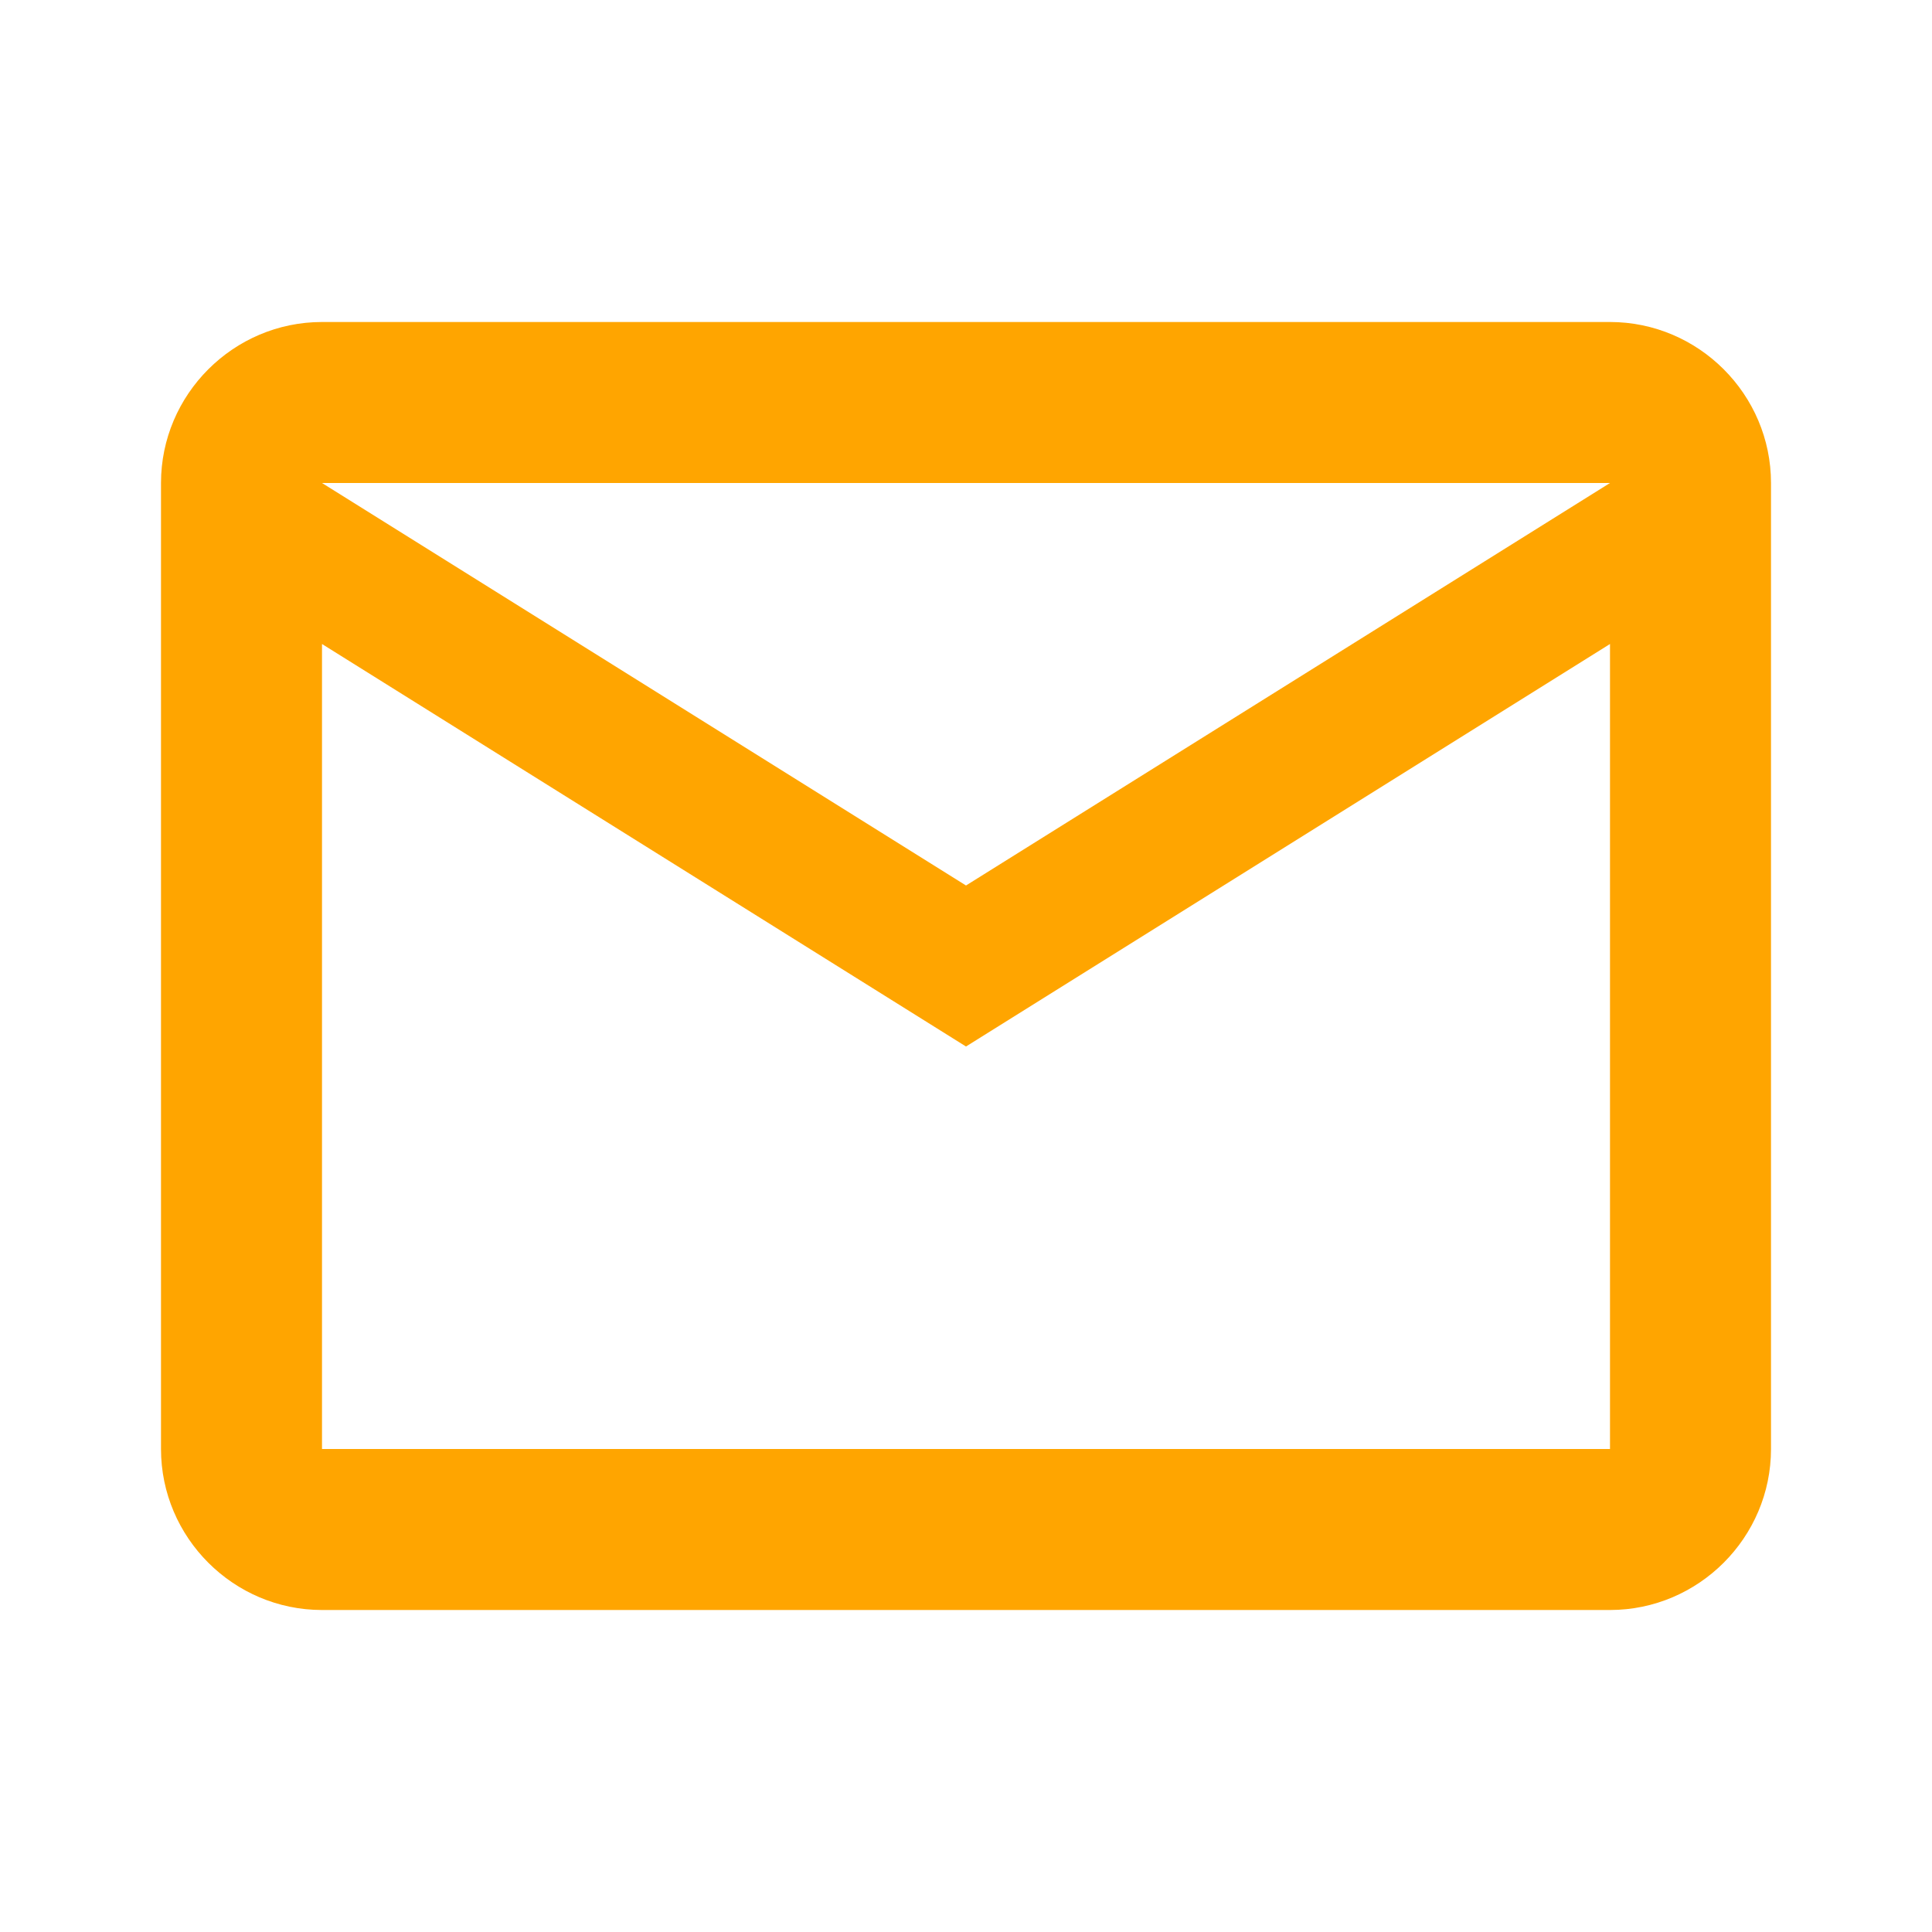
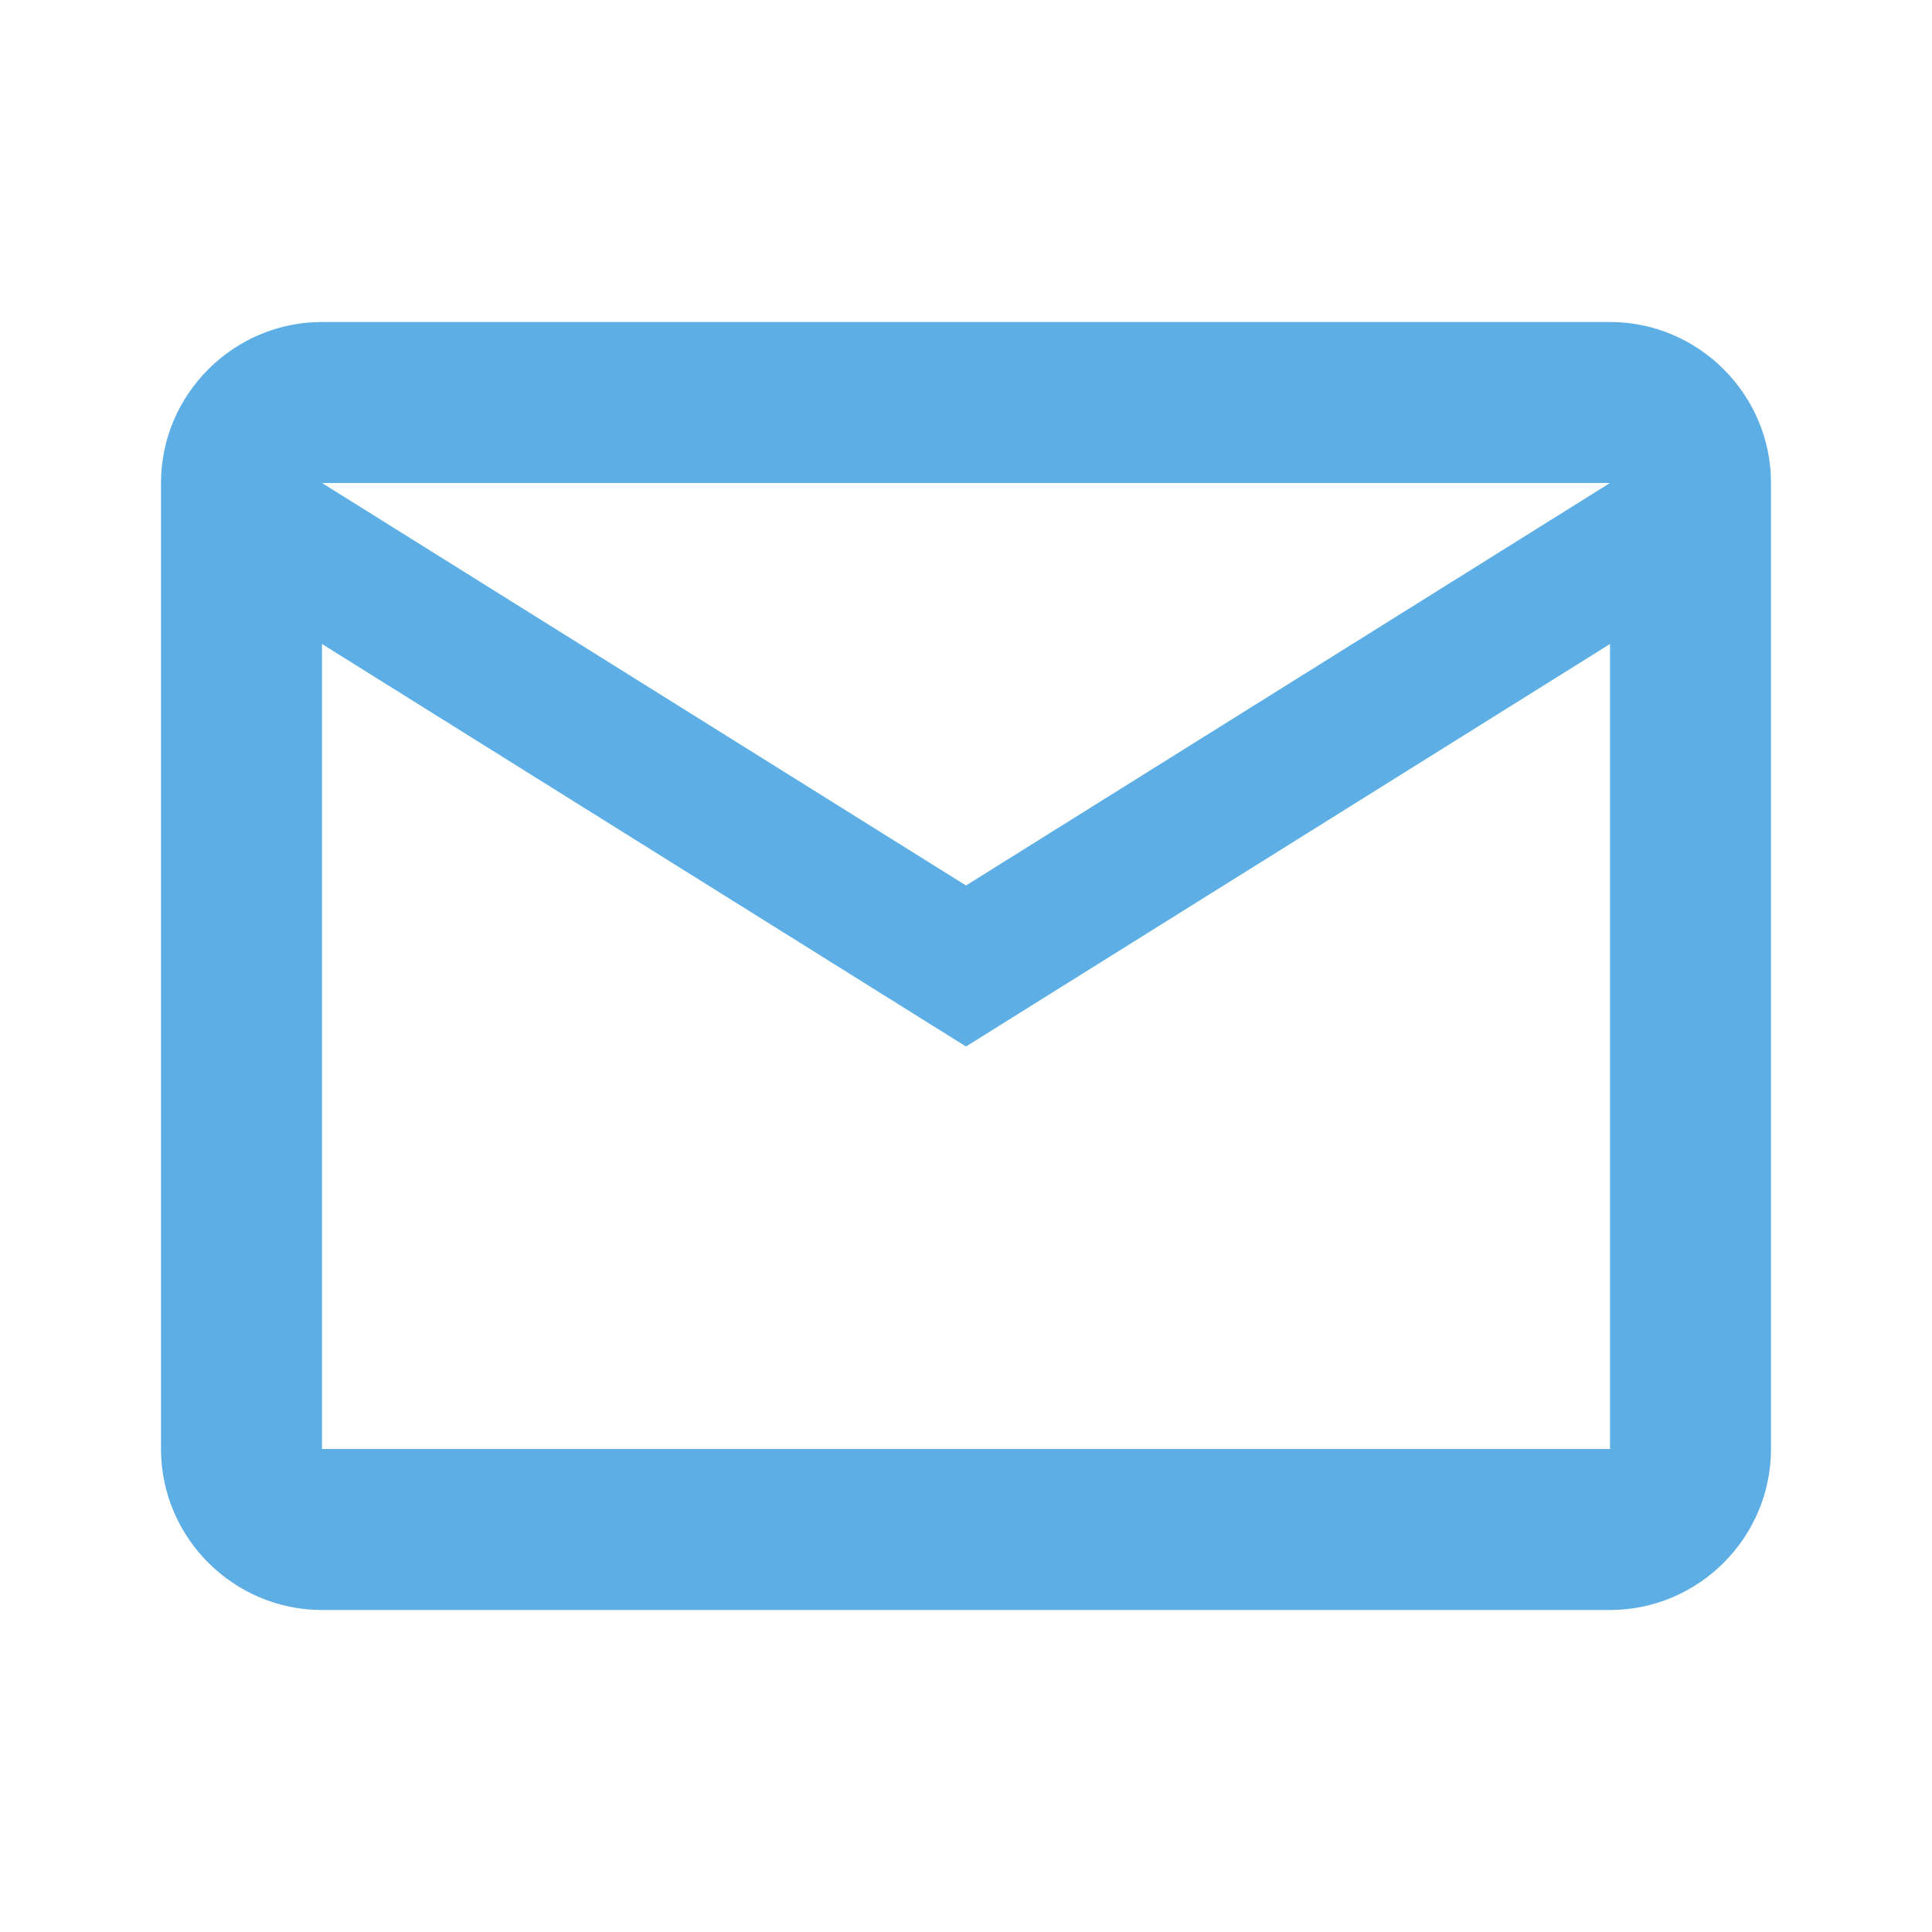
- <svg xmlns="http://www.w3.org/2000/svg" height="24px" viewBox="0 0 24 24" width="24px" fill="orange">
+ <svg xmlns="http://www.w3.org/2000/svg" height="24px" viewBox="0 0 24 24" width="24px" fill="rgb(92, 174, 228)">
  <path d="M0 0h24v24H0V0z" fill="none" />
  <path d="M22 6c0-1.1-.9-2-2-2H4c-1.1 0-2 .9-2 2v12c0 1.1.9 2 2 2h16c1.1 0 2-.9 2-2V6zm-2 0l-8 5-8-5h16zm0 12H4V8l8 5 8-5v10z" />
</svg>
